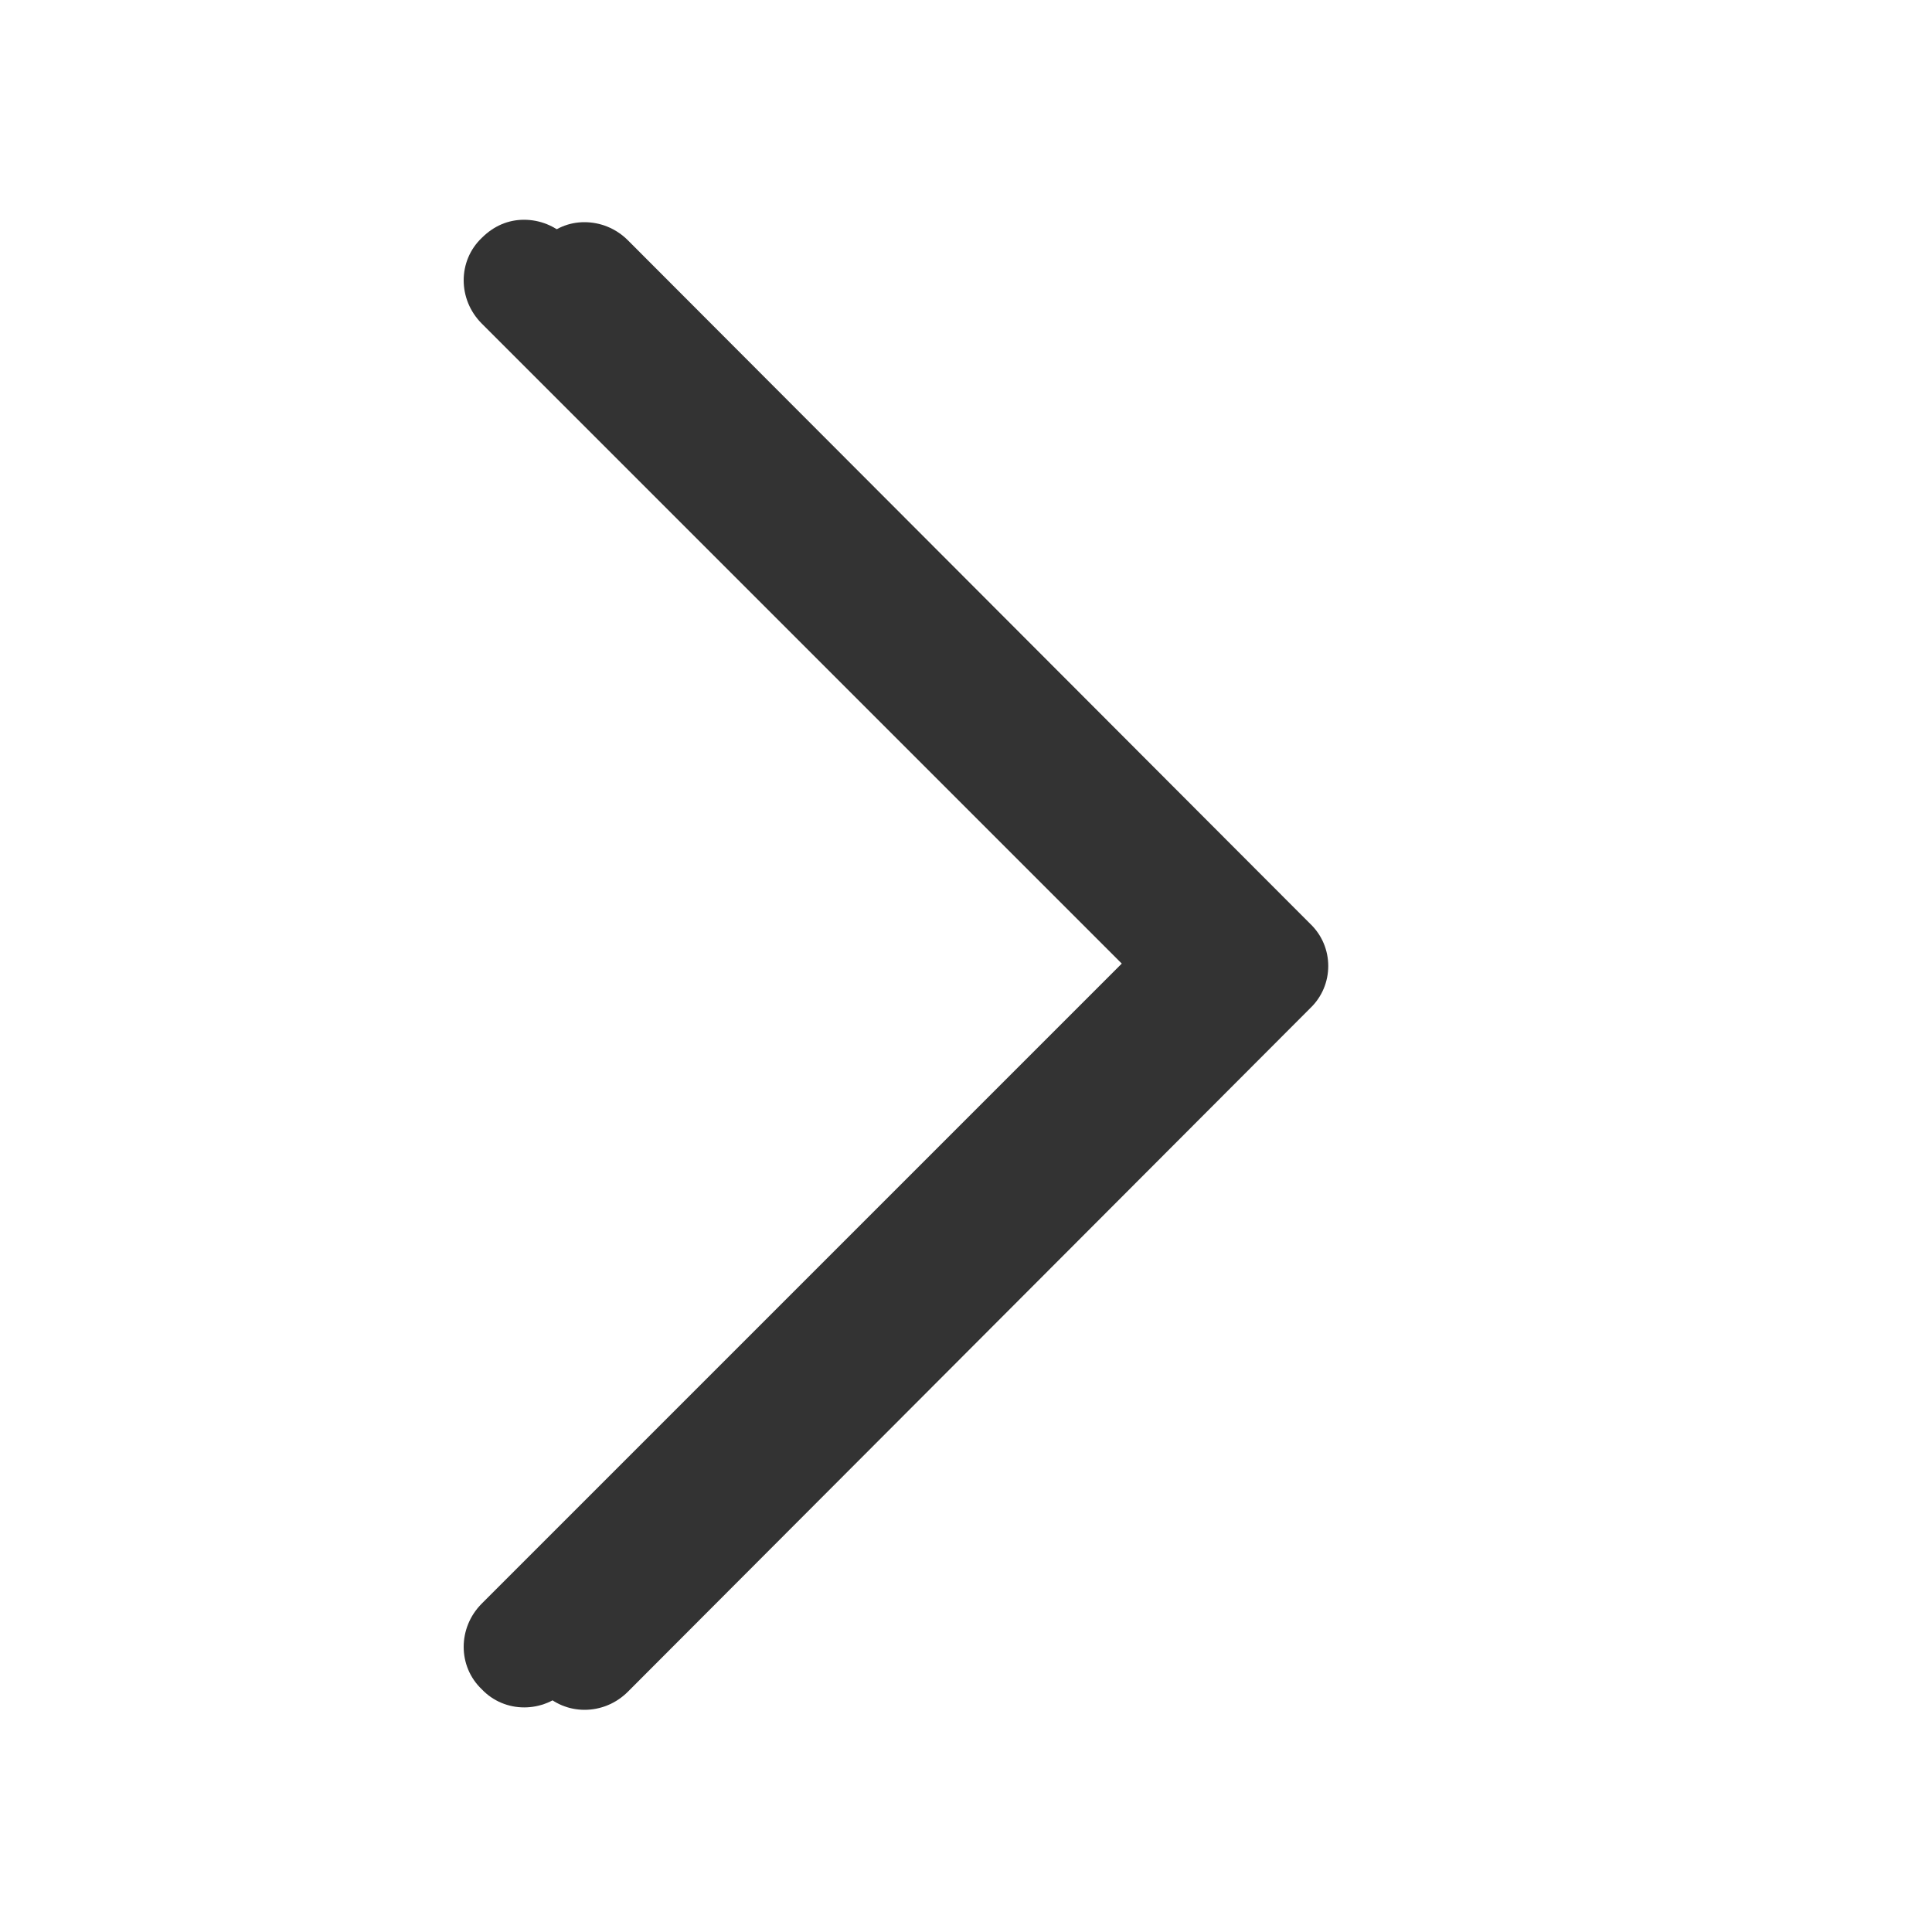
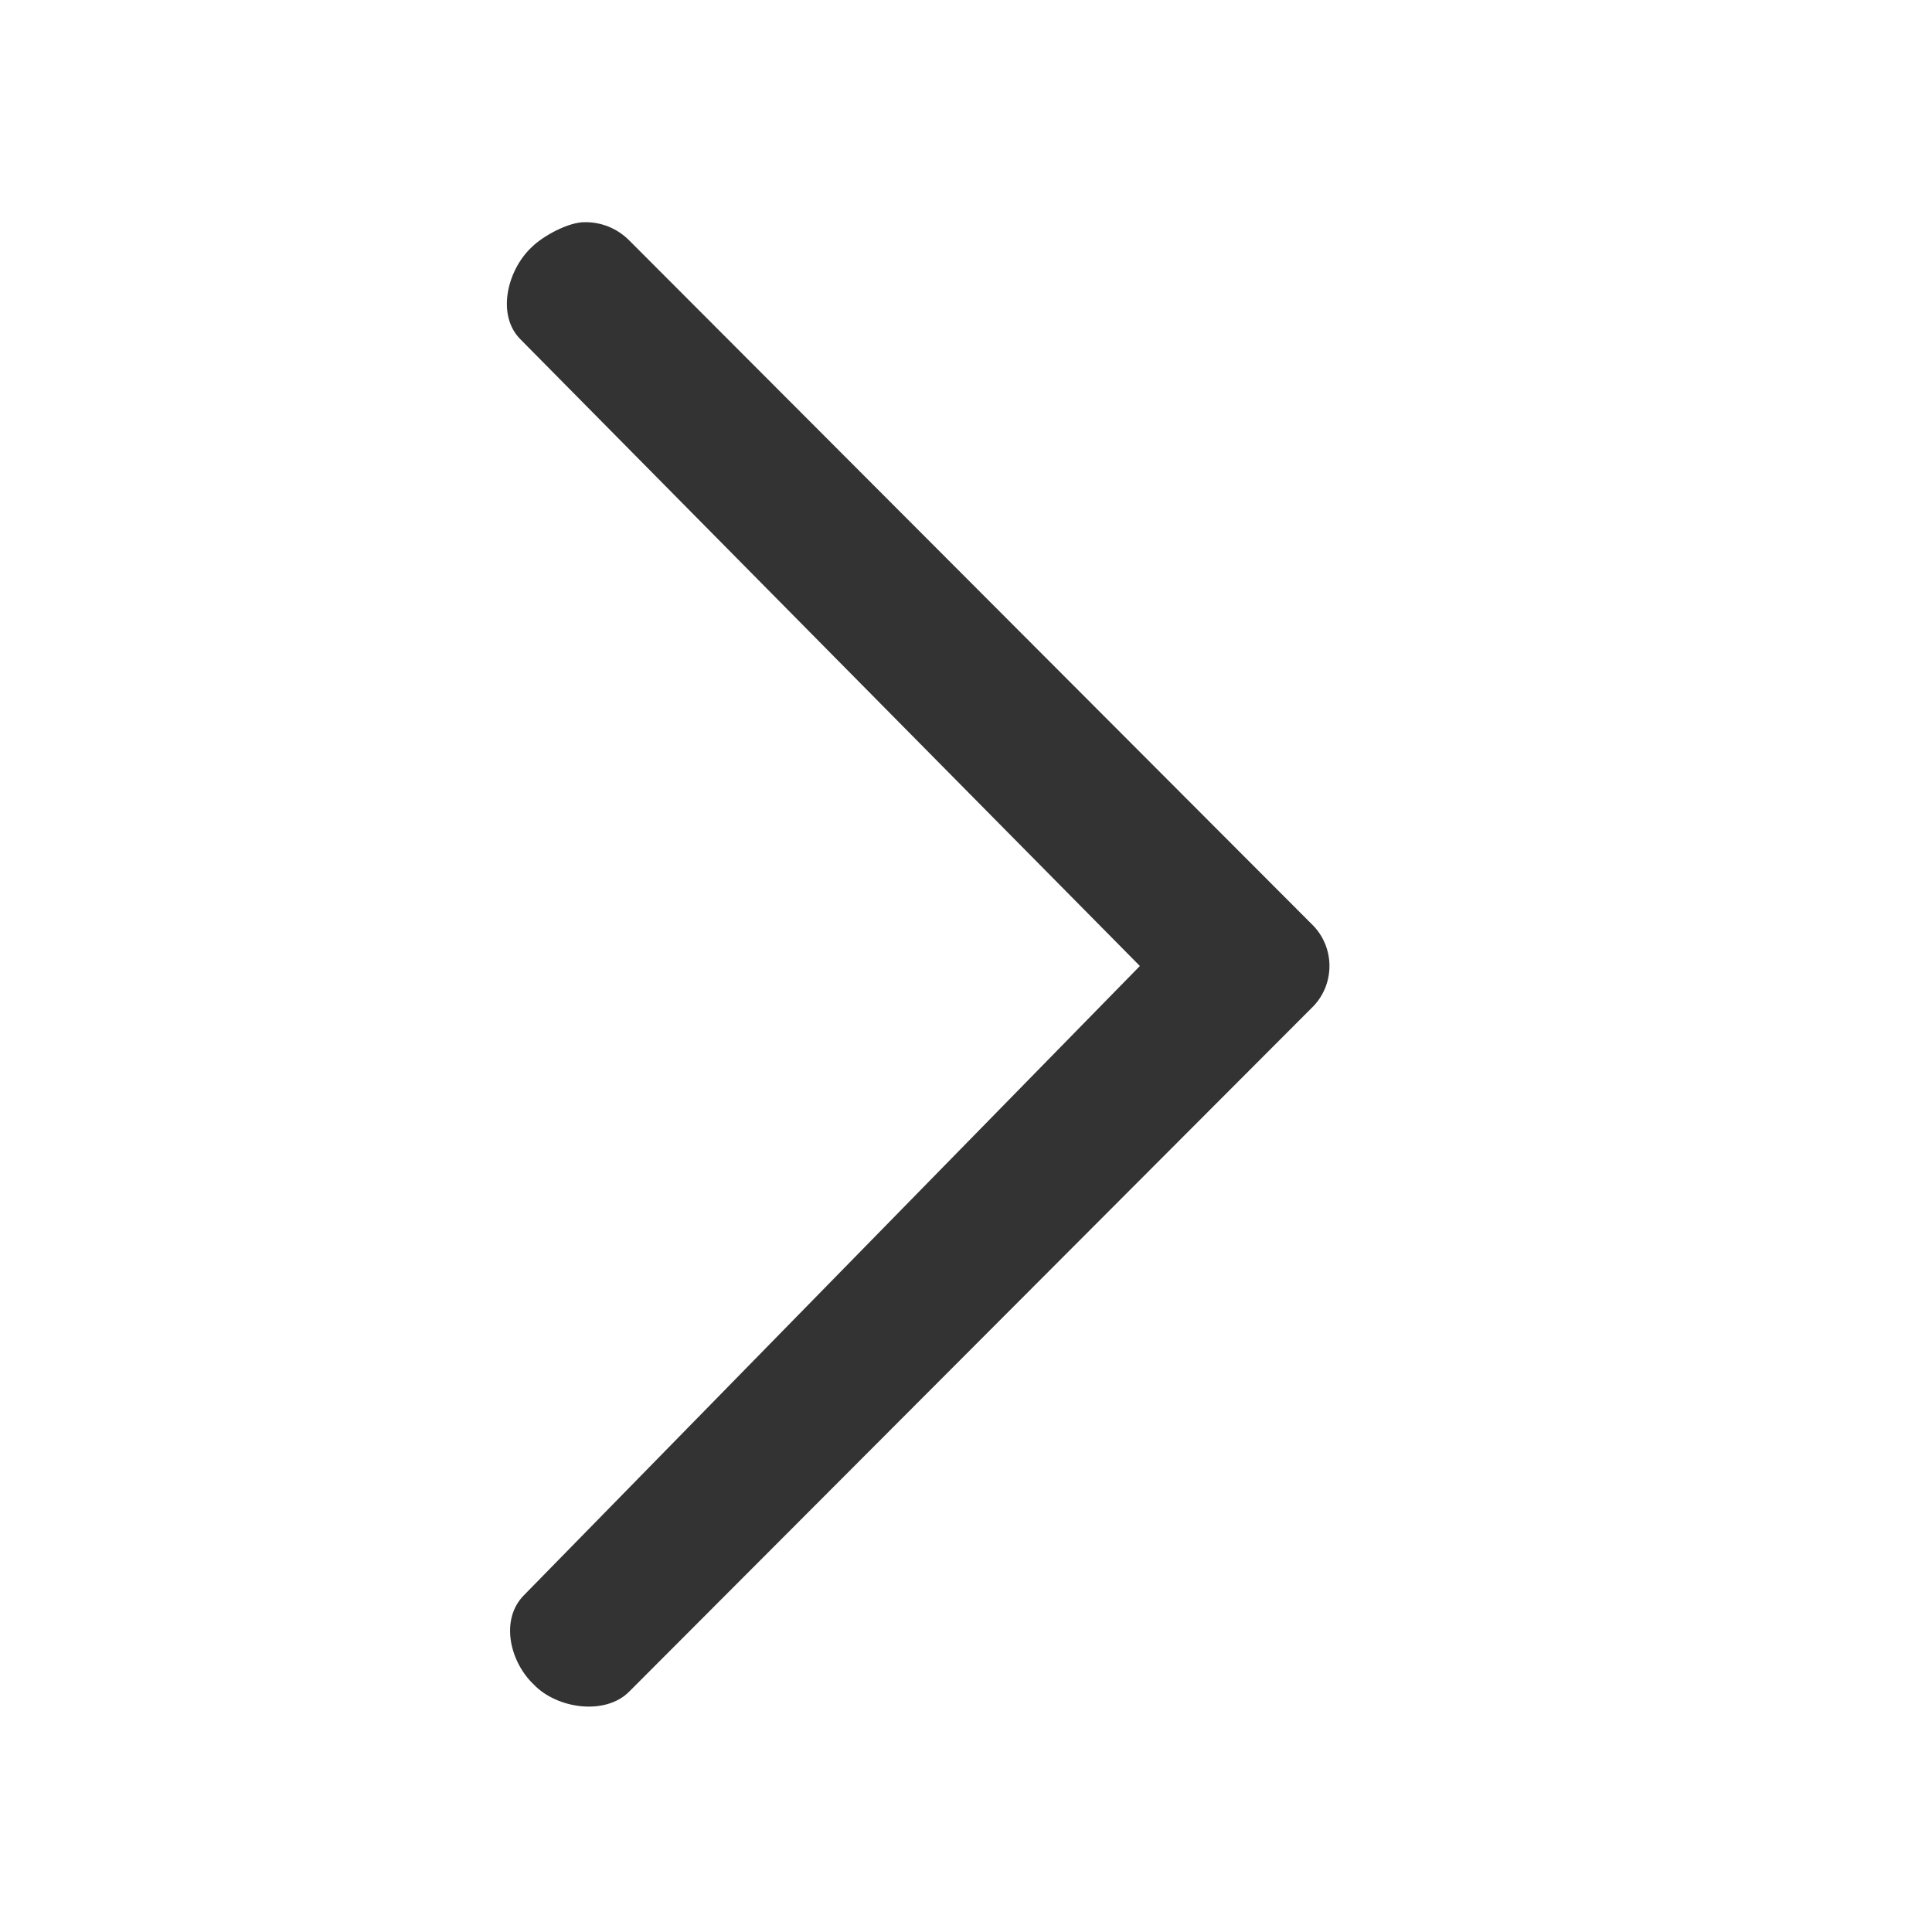
<svg xmlns="http://www.w3.org/2000/svg" width="16" height="16" version="1.1">
  <g class="layer">
-     <path d="m4.84,1.84c-0.13,0 -0.25,0.05 -0.35,0.15c-0.2,0.19 -0.2,0.51 0,0.71l5.3,5.3l-5.3,5.3c-0.2,0.2 -0.2,0.52 0,0.71c0.19,0.2 0.51,0.2 0.71,0l5.65,-5.66c0.2,-0.19 0.2,-0.51 0,-0.7l-5.65,-5.66c-0.1,-0.1 -0.23,-0.15 -0.36,-0.15z" fill="#333" id="svg_1" stroke-linecap="round" stroke-linejoin="round" stroke-width="1.81" />
-     <path d="m4.34,1.82c-0.13,0 -0.25,0.05 -0.35,0.15c-0.2,0.19 -0.2,0.51 0,0.71l5.3,5.3l-5.3,5.3c-0.2,0.2 -0.2,0.52 0,0.71c0.19,0.2 0.51,0.2 0.71,0l5.65,-5.66c0.2,-0.19 0.2,-0.51 0,-0.7l-5.65,-5.66c-0.1,-0.1 -0.23,-0.15 -0.36,-0.15z" fill="#333" id="svg_3" stroke-linecap="round" stroke-linejoin="round" stroke-width="1.81" />
+     <path d="m4.84,1.84c-0.13,0 -0.34,0.11 -0.44,0.21c-0.2,0.19 -0.29,0.56 -0.09,0.76l5.13,5.19l-5.1,5.21c-0.2,0.2 -0.12,0.55 0.08,0.74c0.19,0.2 0.59,0.26 0.79,0.06l5.65,-5.66c0.2,-0.19 0.2,-0.51 0,-0.7l-5.65,-5.66c-0.1,-0.1 -0.23,-0.15 -0.36,-0.15z" fill="#333" id="svg_1" stroke-linecap="round" stroke-linejoin="round" stroke-width="1.81" />
  </g>
</svg>
